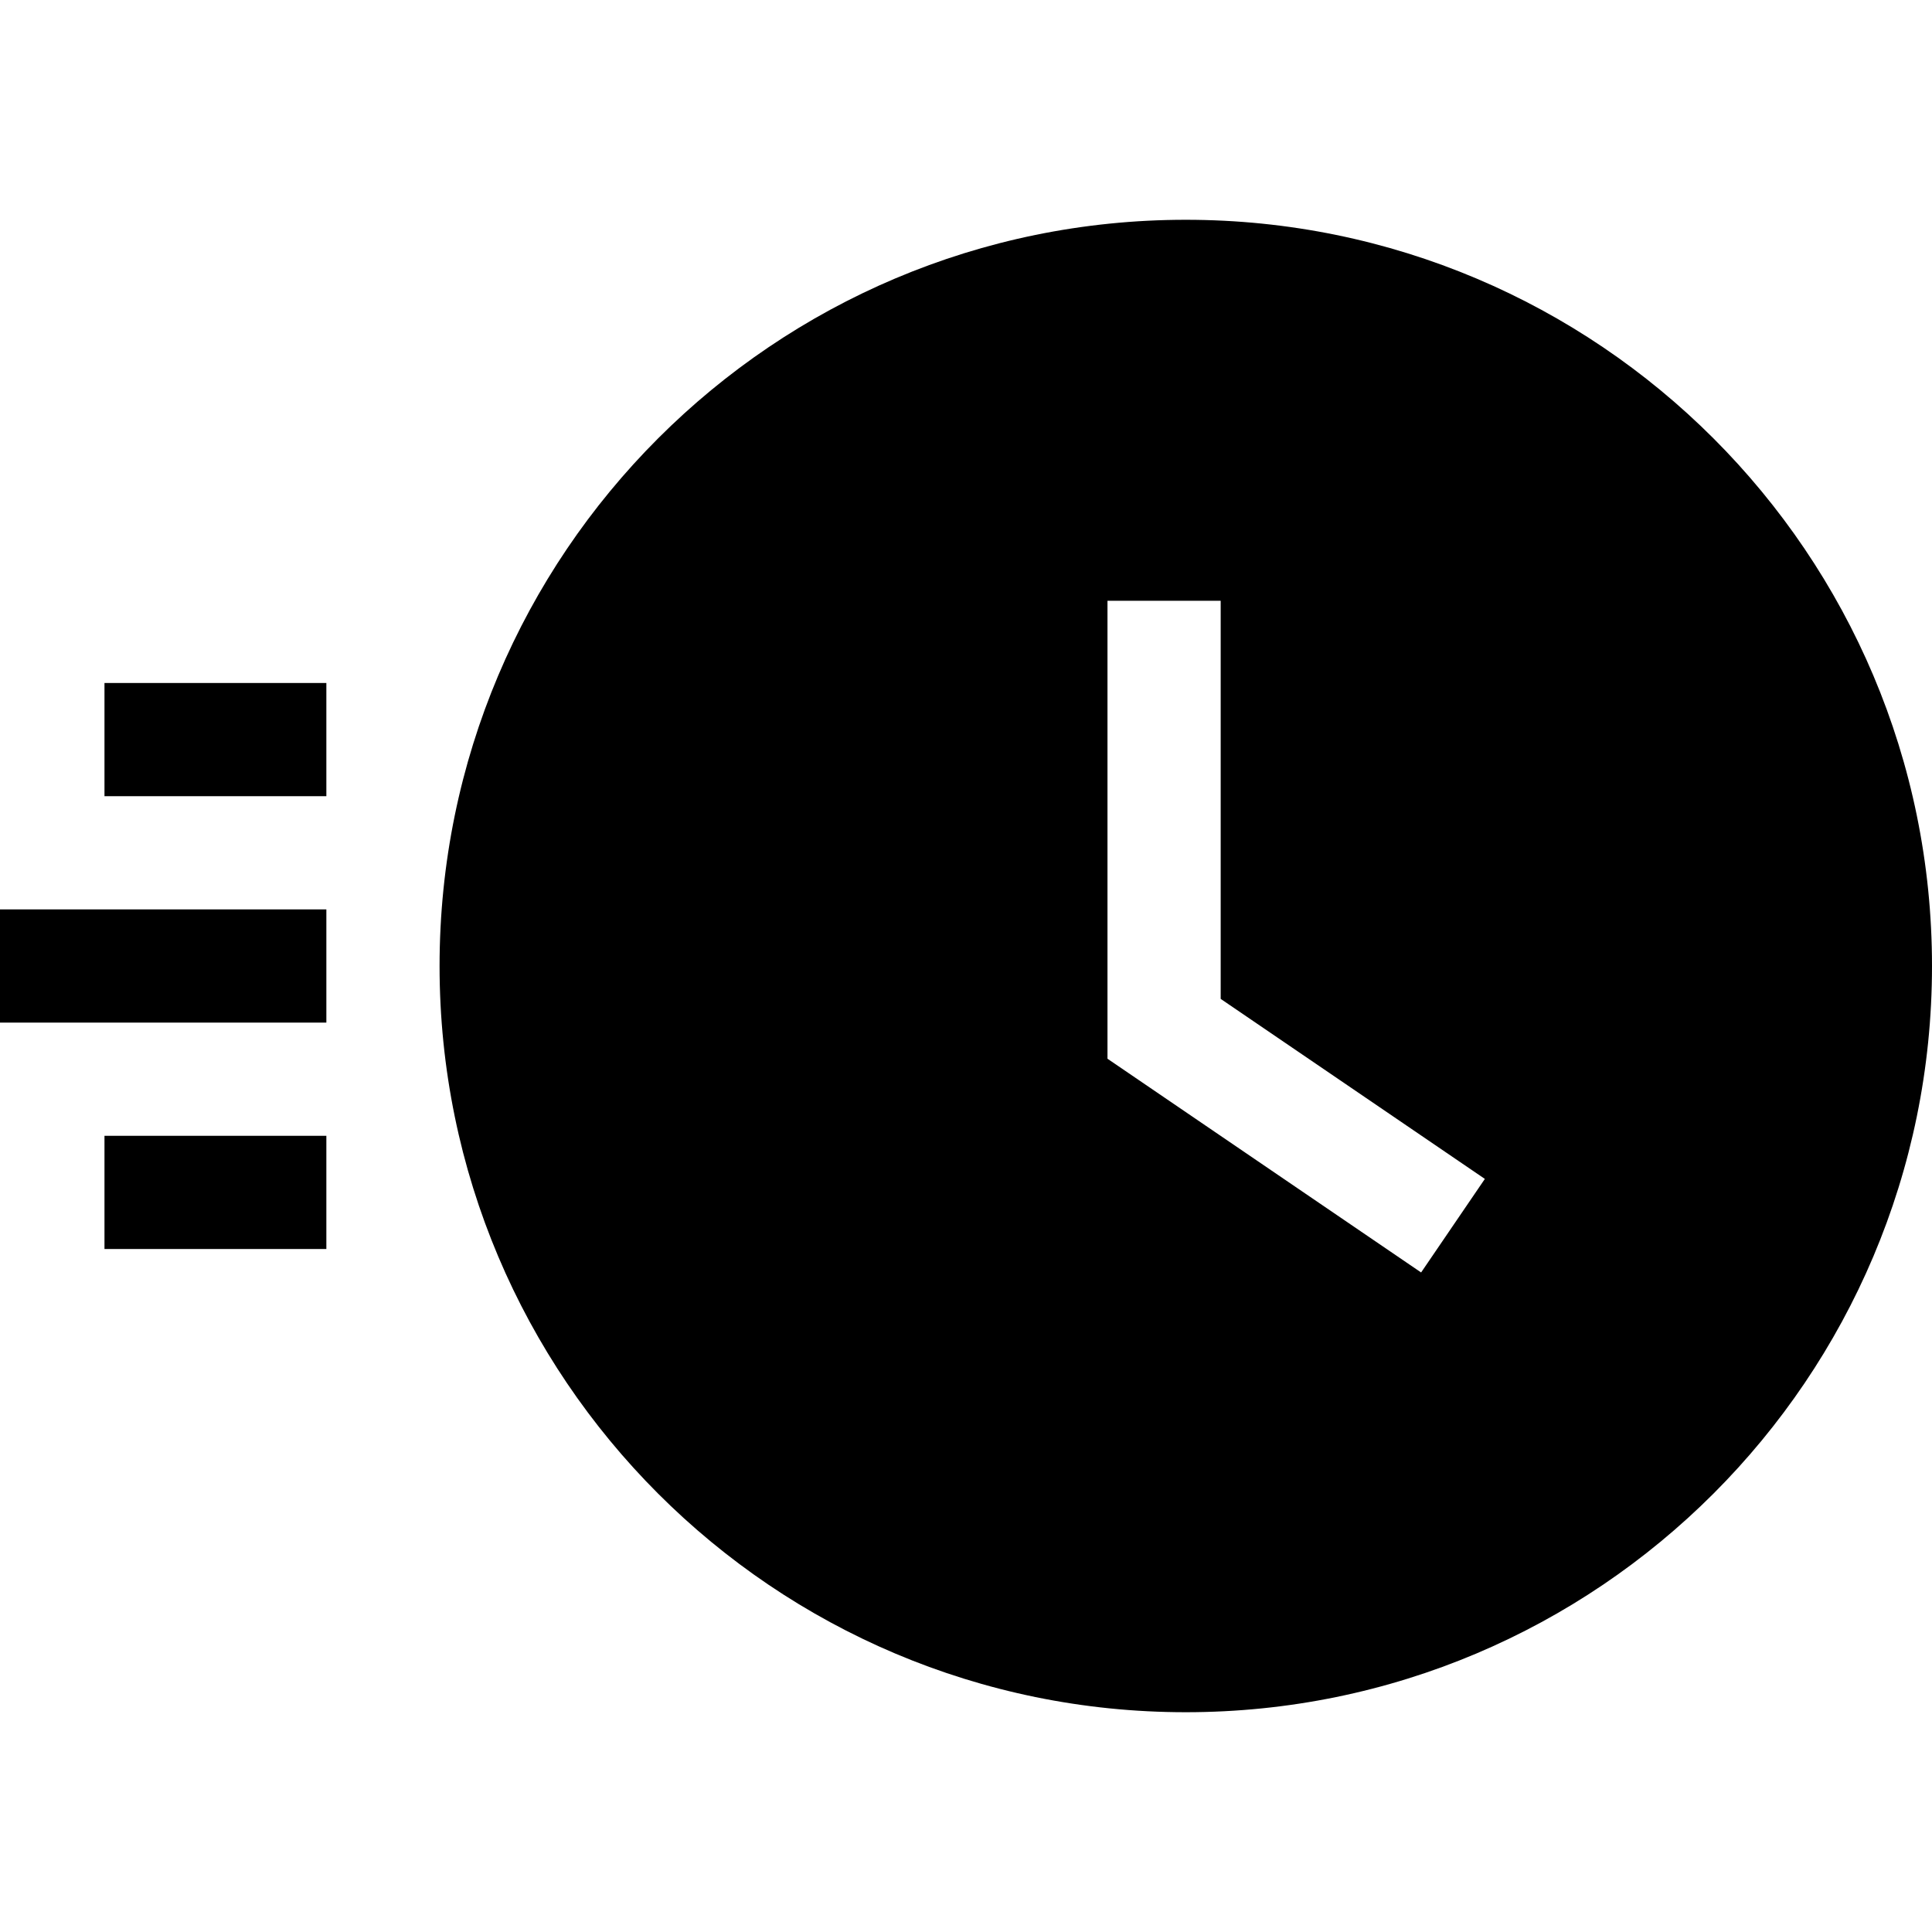
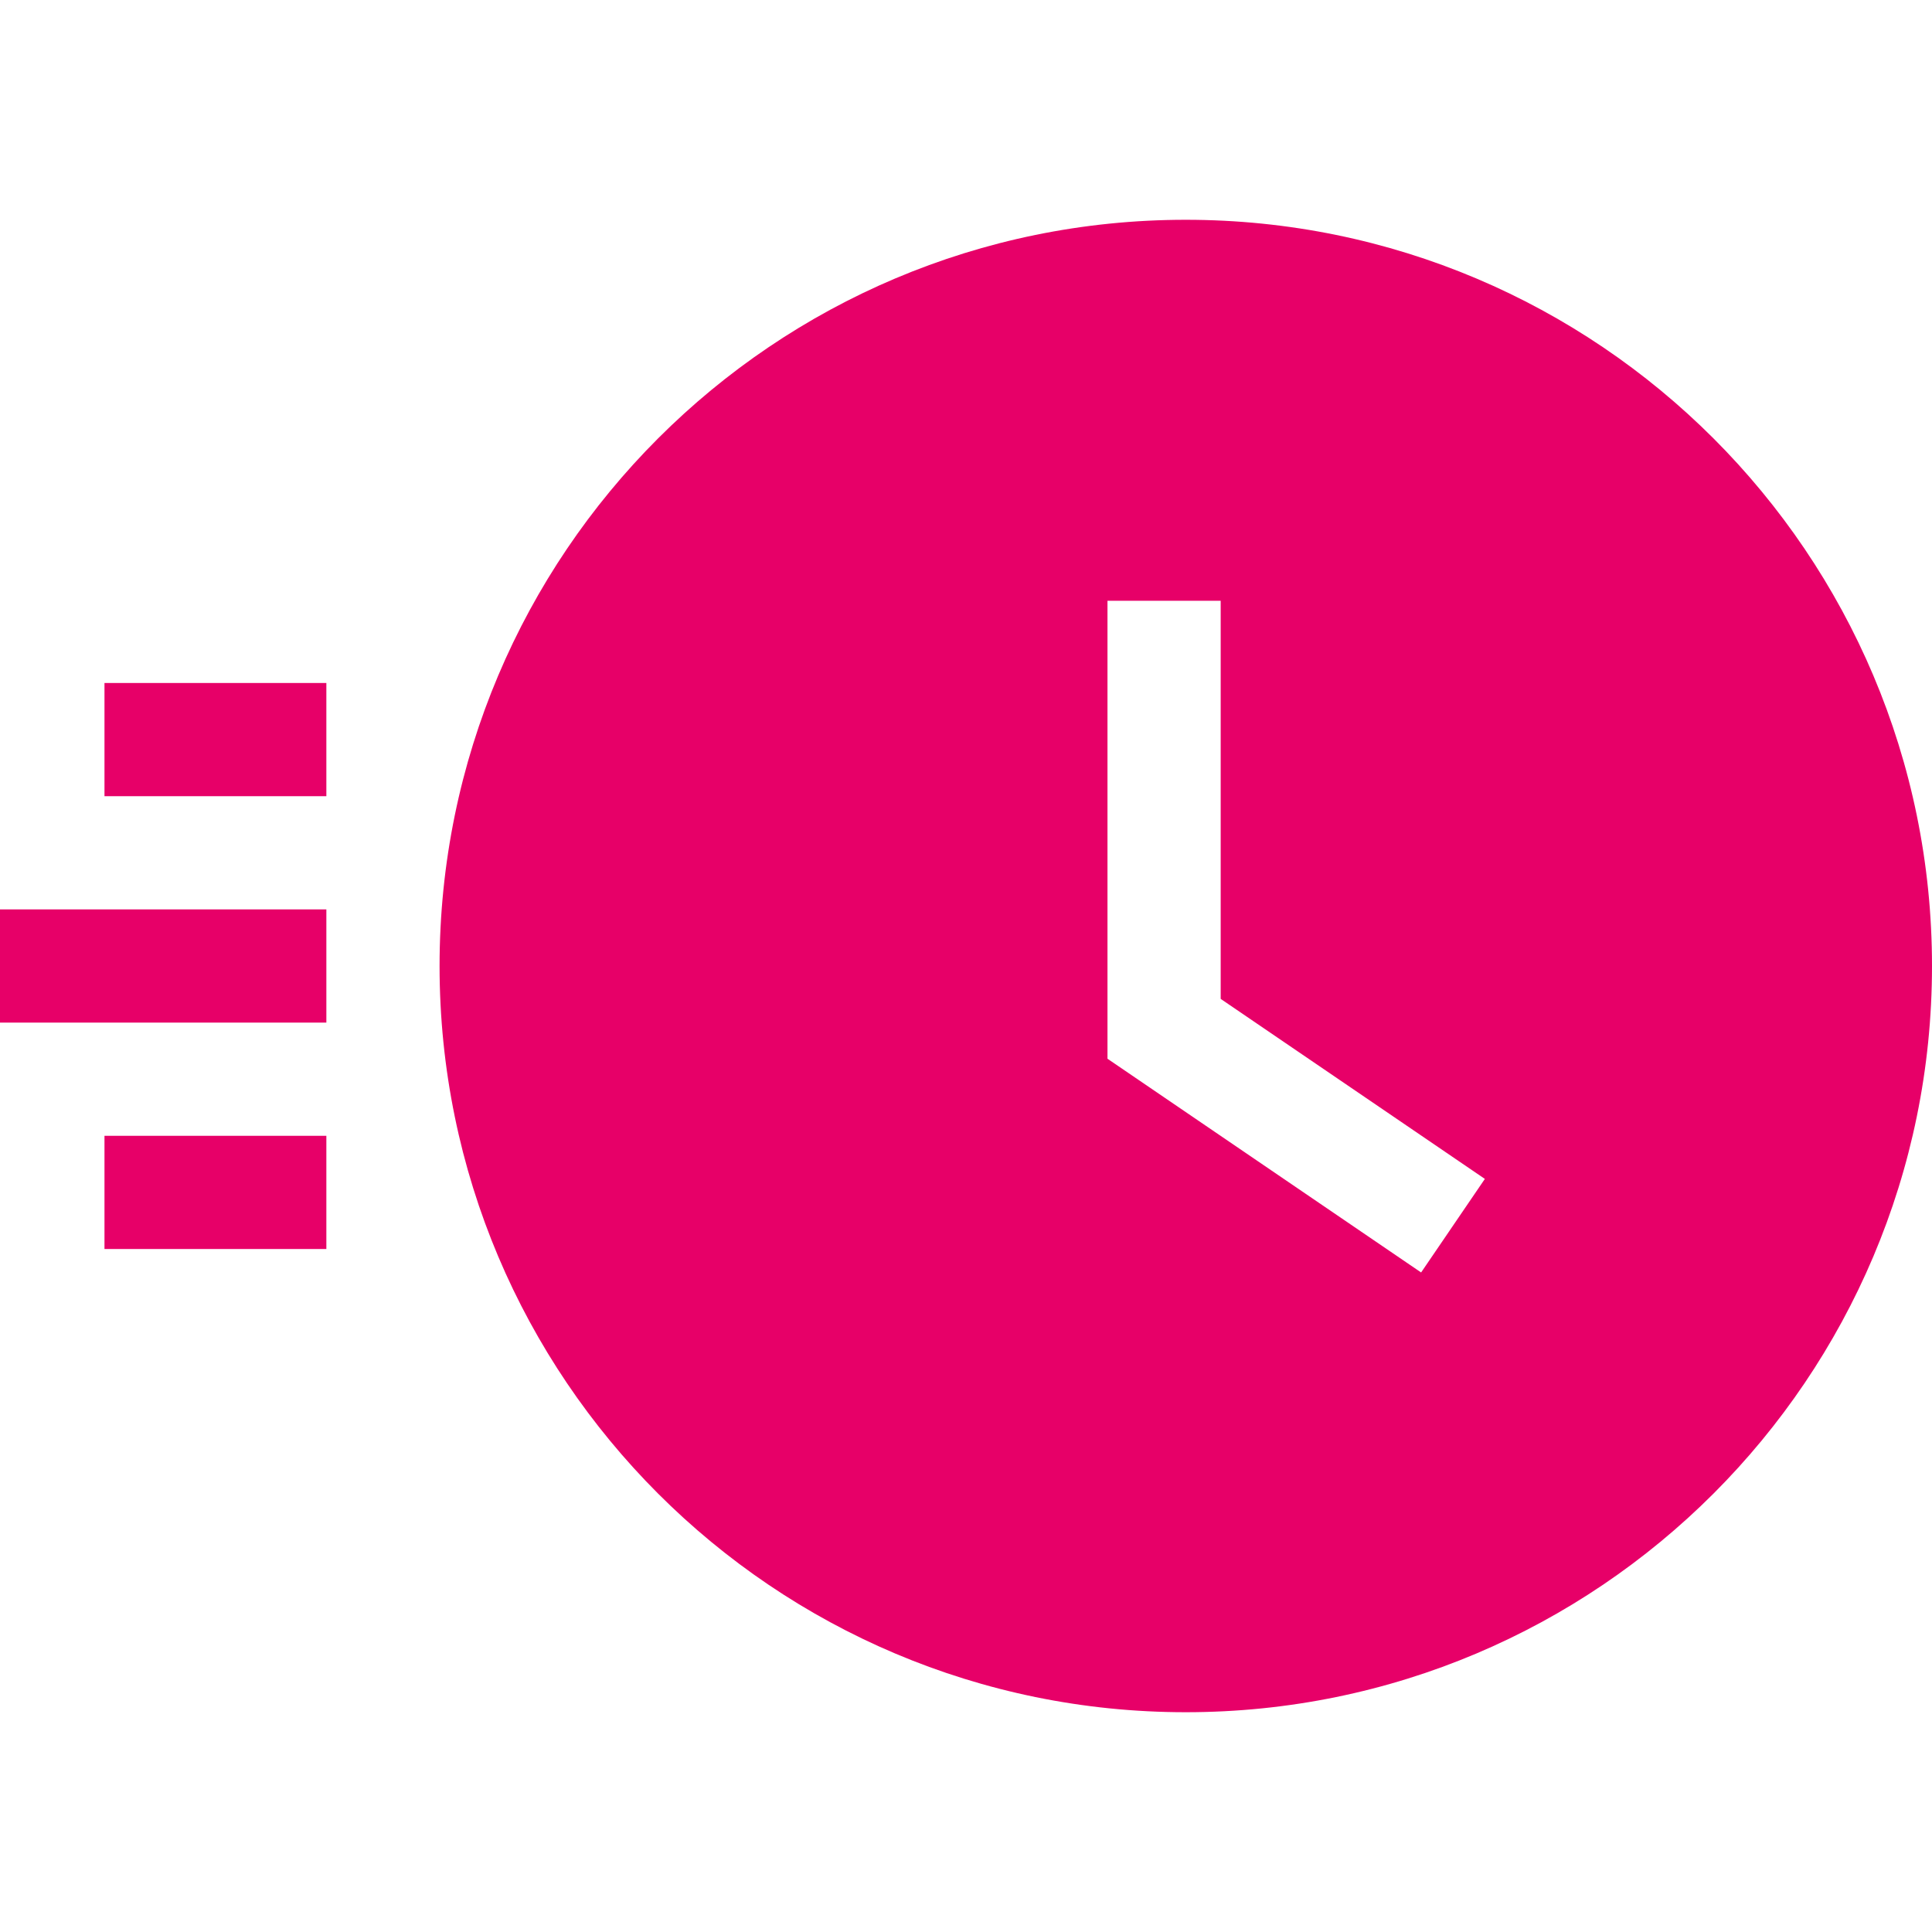
<svg xmlns="http://www.w3.org/2000/svg" version="1.1" id="Capa_1" x="0px" y="0px" viewBox="0 0 512 512" style="enable-background:new 0 0 512 512;" xml:space="preserve">
  <g>
    <g>
-       <rect x="27.689" y="181" width="58.8" height="30" />
+       <rect style="fill:#E70068;" x="27.689" y="181" width="58.8" height="30" />
    </g>
  </g>
  <g>
    <g>
-       <rect x="27.689" y="301" width="58.8" height="30" />
+       <rect style="fill:#E70068;" x="27.689" y="301" width="58.8" height="30" />
    </g>
  </g>
  <g>
    <g>
-       <rect y="241" width="86.49" height="30" />
+       <rect style="fill:#E70068;" y="241" width="86.49" height="30" />
    </g>
  </g>
  <g>
    <g>
-       <path d="M314.245,58.245C205.028,58.245,116.49,146.783,116.49,256s88.538,197.755,197.755,197.755S512,365.217,512,256    S423.462,58.245,314.245,58.245z M376.609,337.216l-83.115-56.641v-121.36h30v105.5l70.01,47.709L376.609,337.216z" />
+       <path style="fill:#E70068;" d="M314.245,58.245C205.028,58.245,116.49,146.783,116.49,256s88.538,197.755,197.755,197.755S512,365.217,512,256    S423.462,58.245,314.245,58.245z M376.609,337.216l-83.115-56.641v-121.36h30v105.5l70.01,47.709L376.609,337.216z" />
    </g>
  </g>
  <g>
</g>
  <g>
</g>
  <g>
</g>
  <g>
</g>
  <g>
</g>
  <g>
</g>
  <g>
</g>
  <g>
</g>
  <g>
</g>
  <g>
</g>
  <g>
</g>
  <g>
</g>
  <g>
</g>
  <g>
</g>
  <g>
</g>
</svg>
